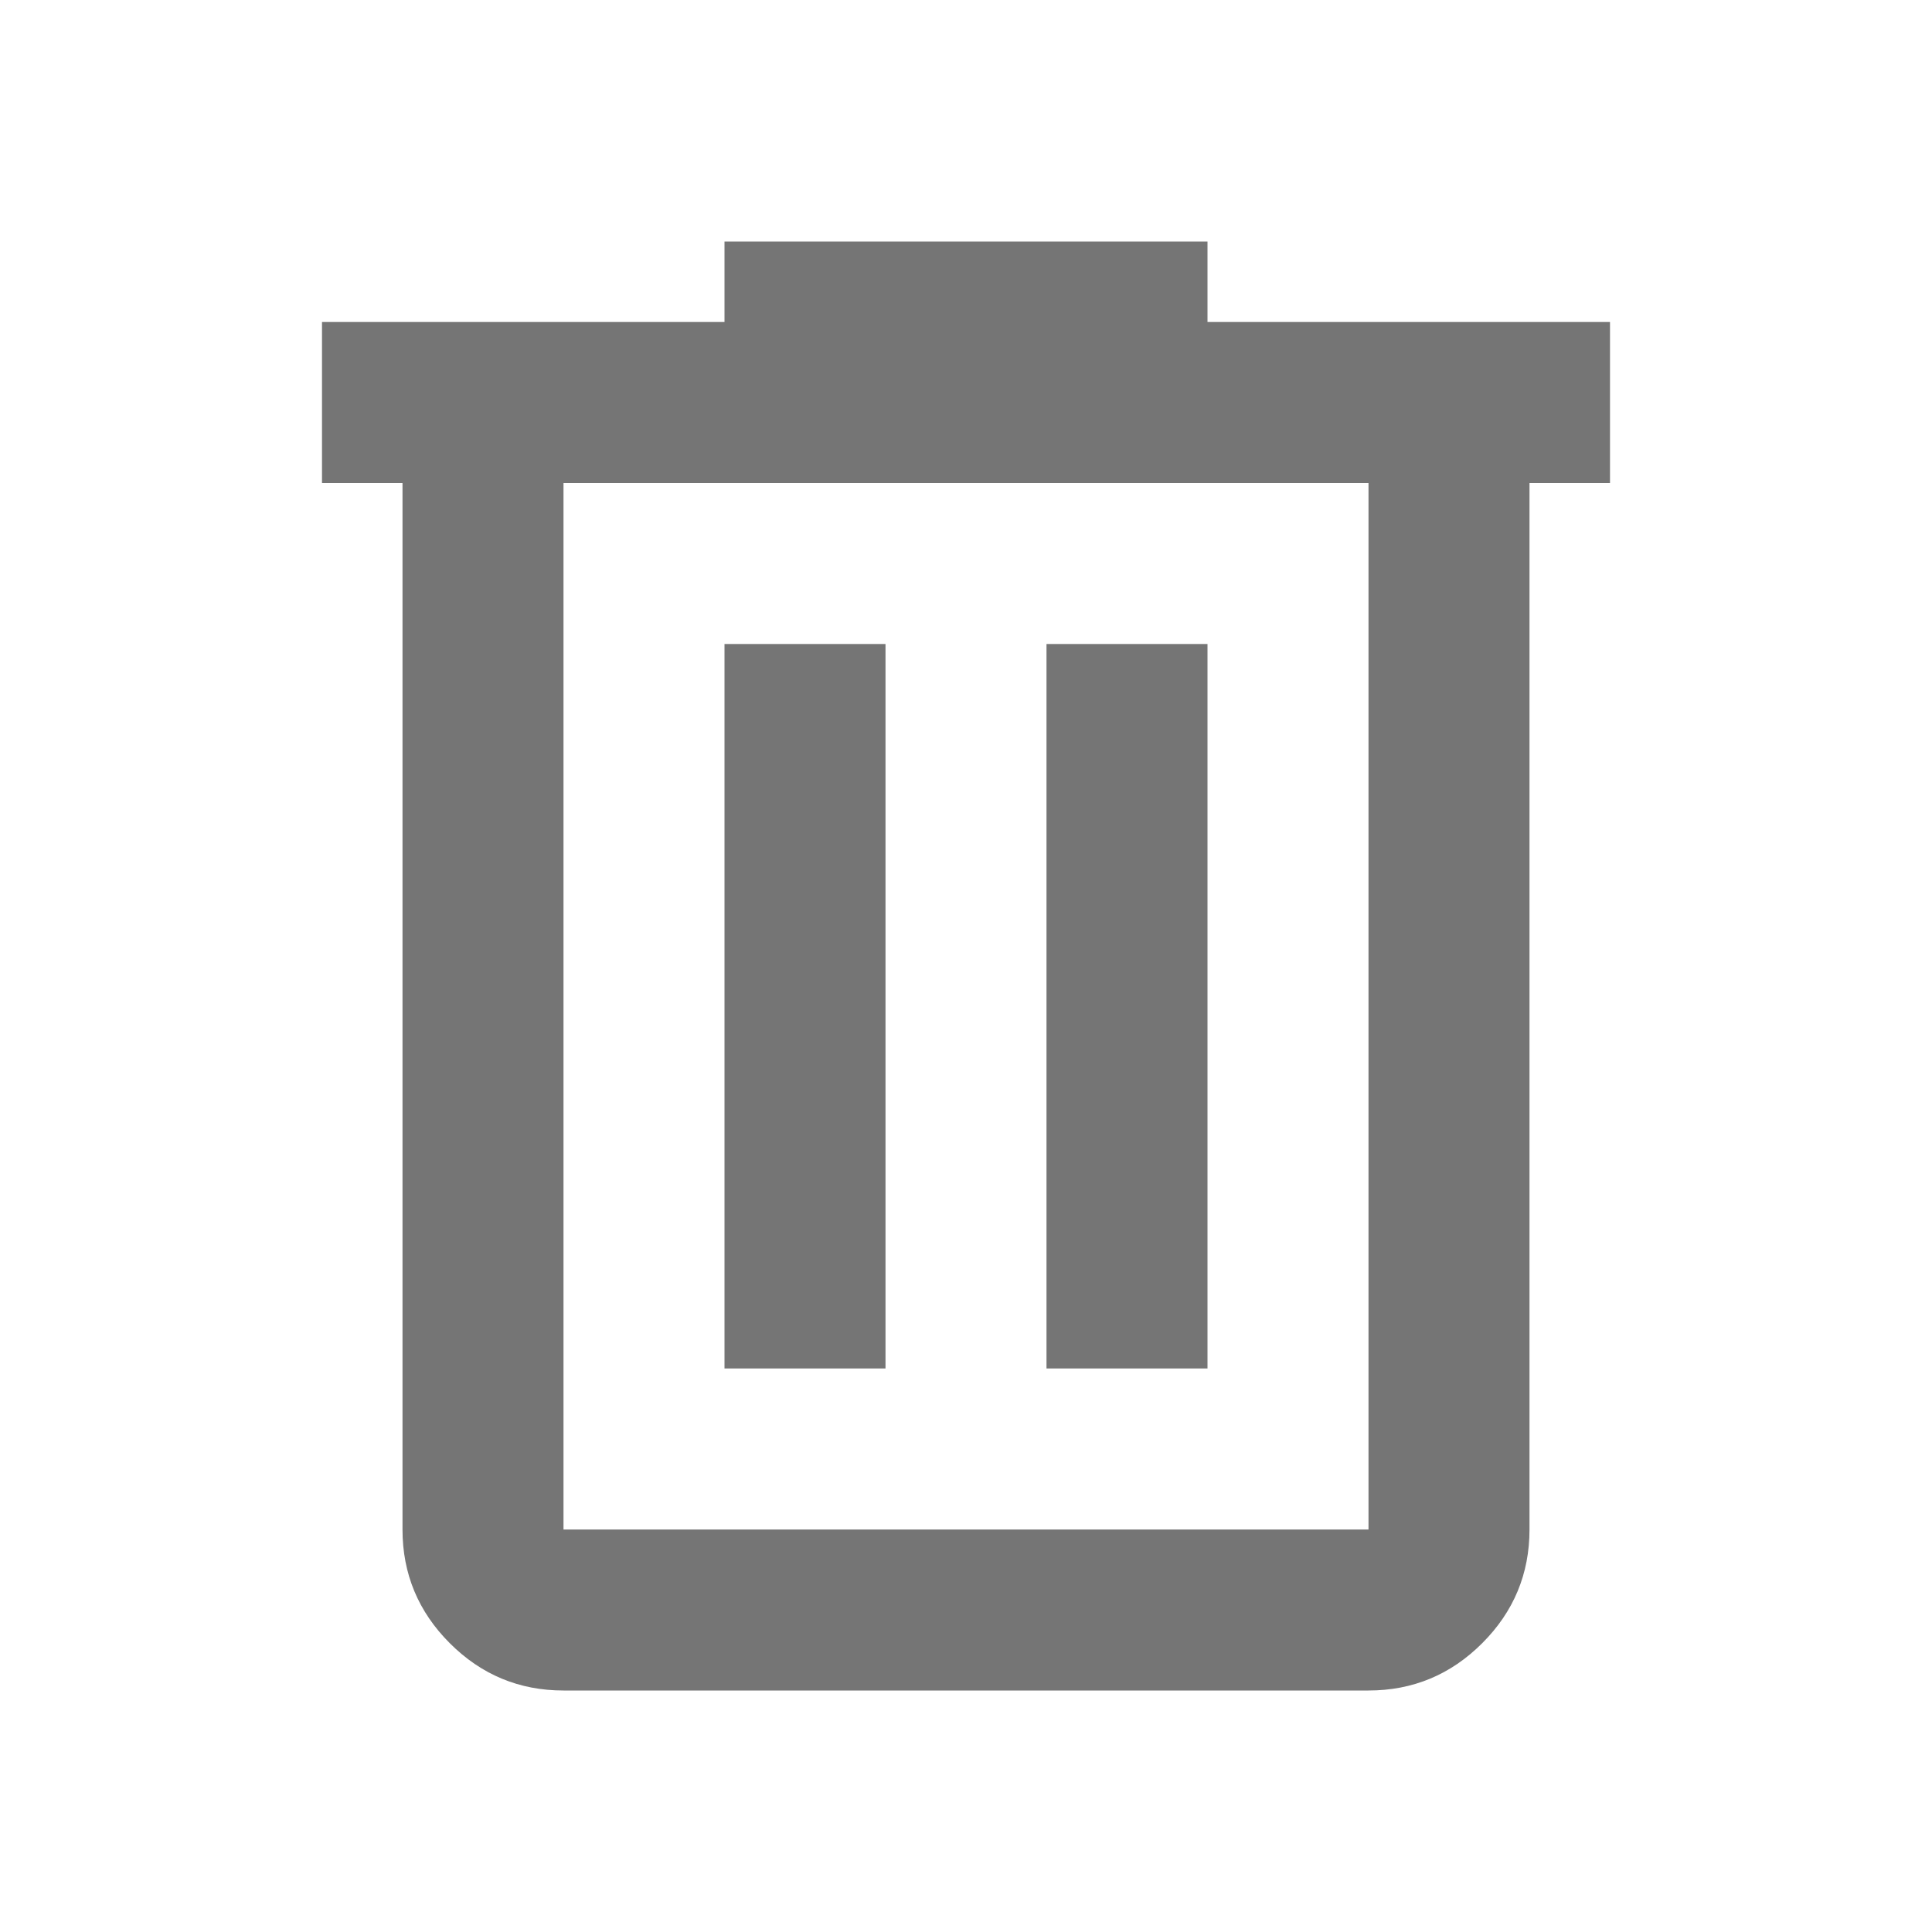
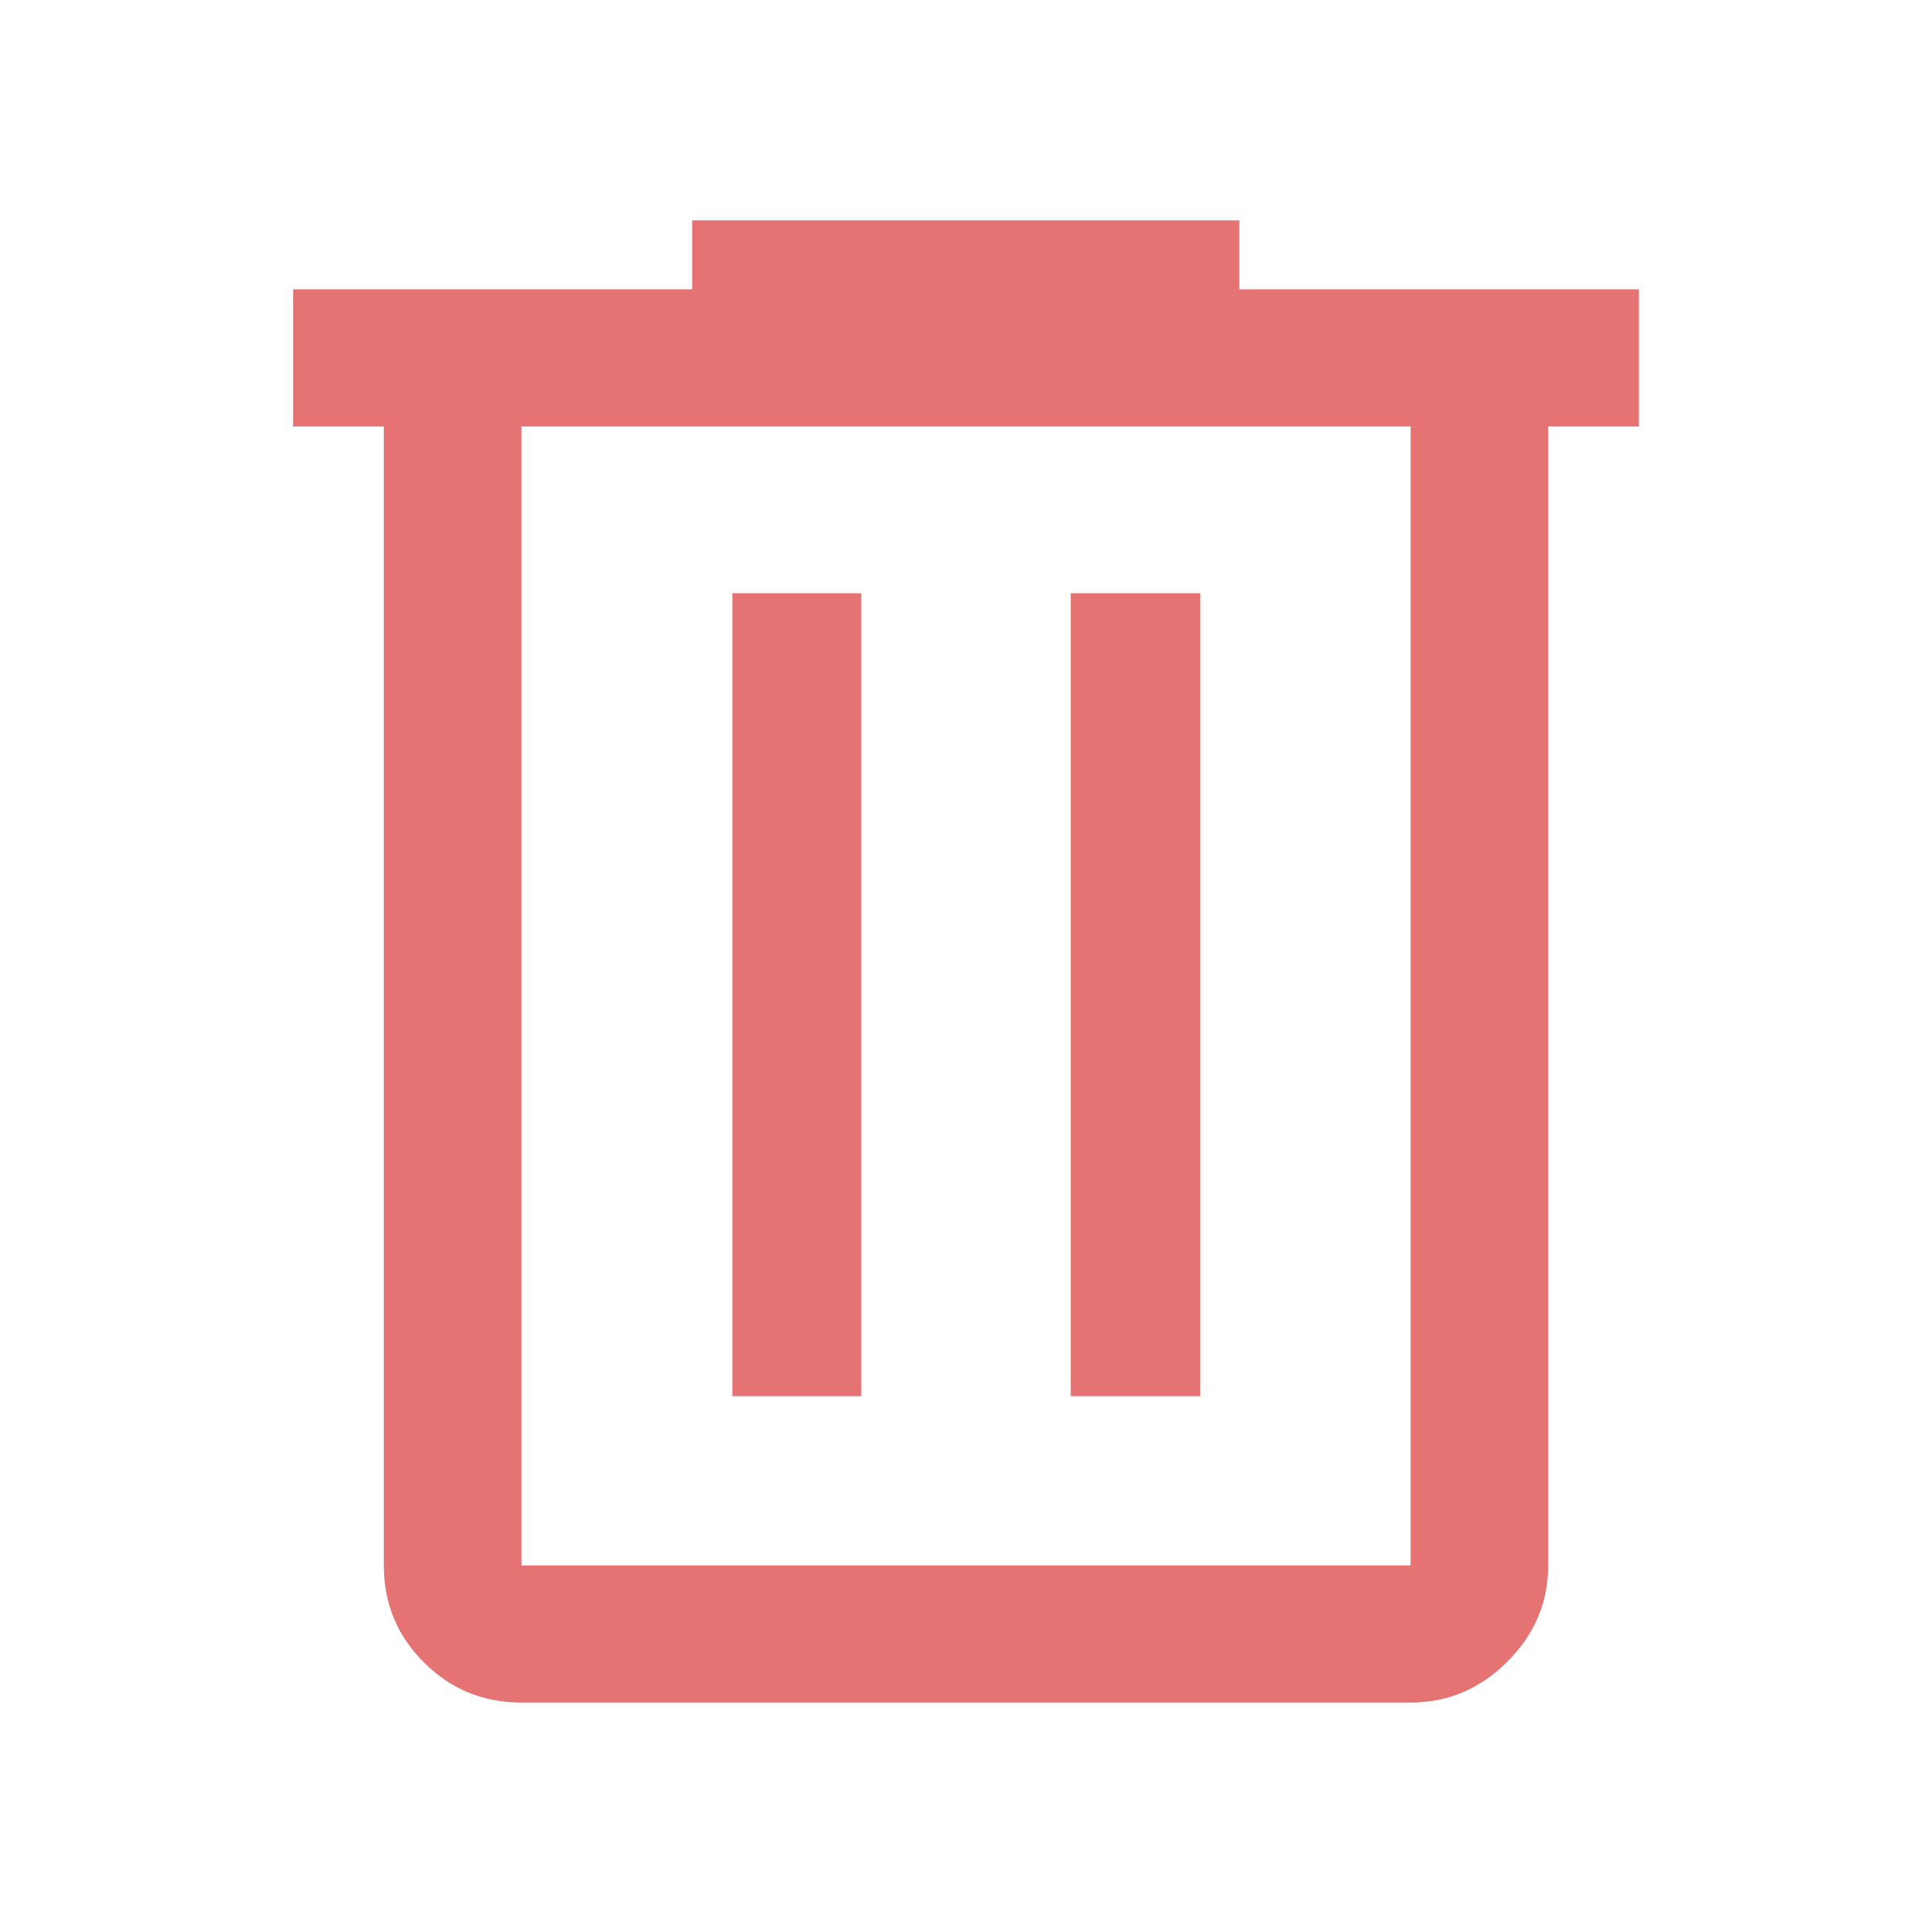
- <svg xmlns="http://www.w3.org/2000/svg" height="48px" viewBox="0 -960 960 960" width="48px" fill="#757575">
-   <path d="M280-120q-33 0-56.5-23.5T200-200v-520h-40v-80h200v-40h240v40h200v80h-40v520q0 33-23.5 56.5T680-120H280Zm400-600H280v520h400v-520ZM360-280h80v-360h-80v360Zm160 0h80v-360h-80v360ZM280-720v520-520Z" />
+ <svg xmlns="http://www.w3.org/2000/svg" height="48px" viewBox="0 -960 960 960" width="48px" fill="#e57373">
+   <path d="M259.09-114.02q-28.45 0-48.41-19.89-19.96-19.89-19.96-48.24v-565.94h-45.07v-68.13h198.28v-34.3h271.9v34.3h198.52v68.13h-45.07v565.94q0 27.6-20.33 47.86-20.34 20.27-48.04 20.27H259.09Zm441.82-634.07H259.09v565.94h441.82v-565.94ZM363.89-266.24h64.07v-399h-64.07v399Zm168.15 0h64.31v-399h-64.31v399ZM259.09-748.09v565.94-565.94Z" />
</svg>
